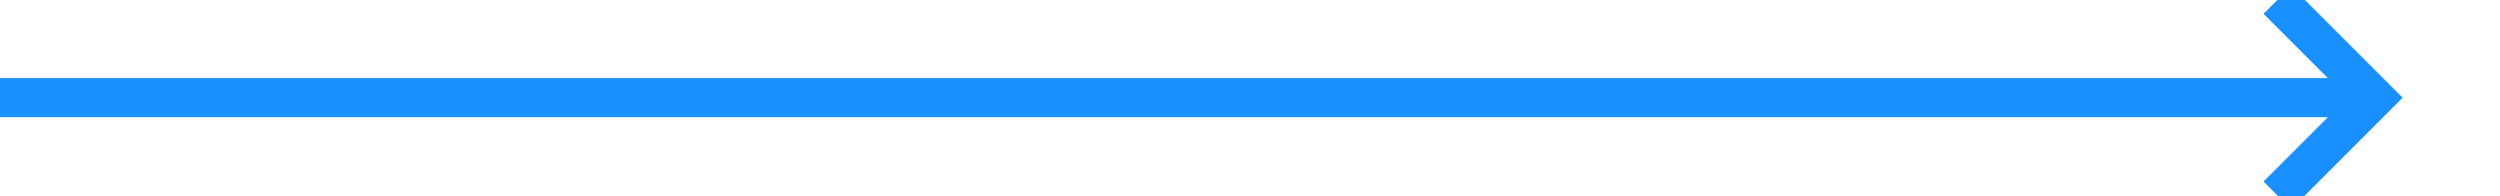
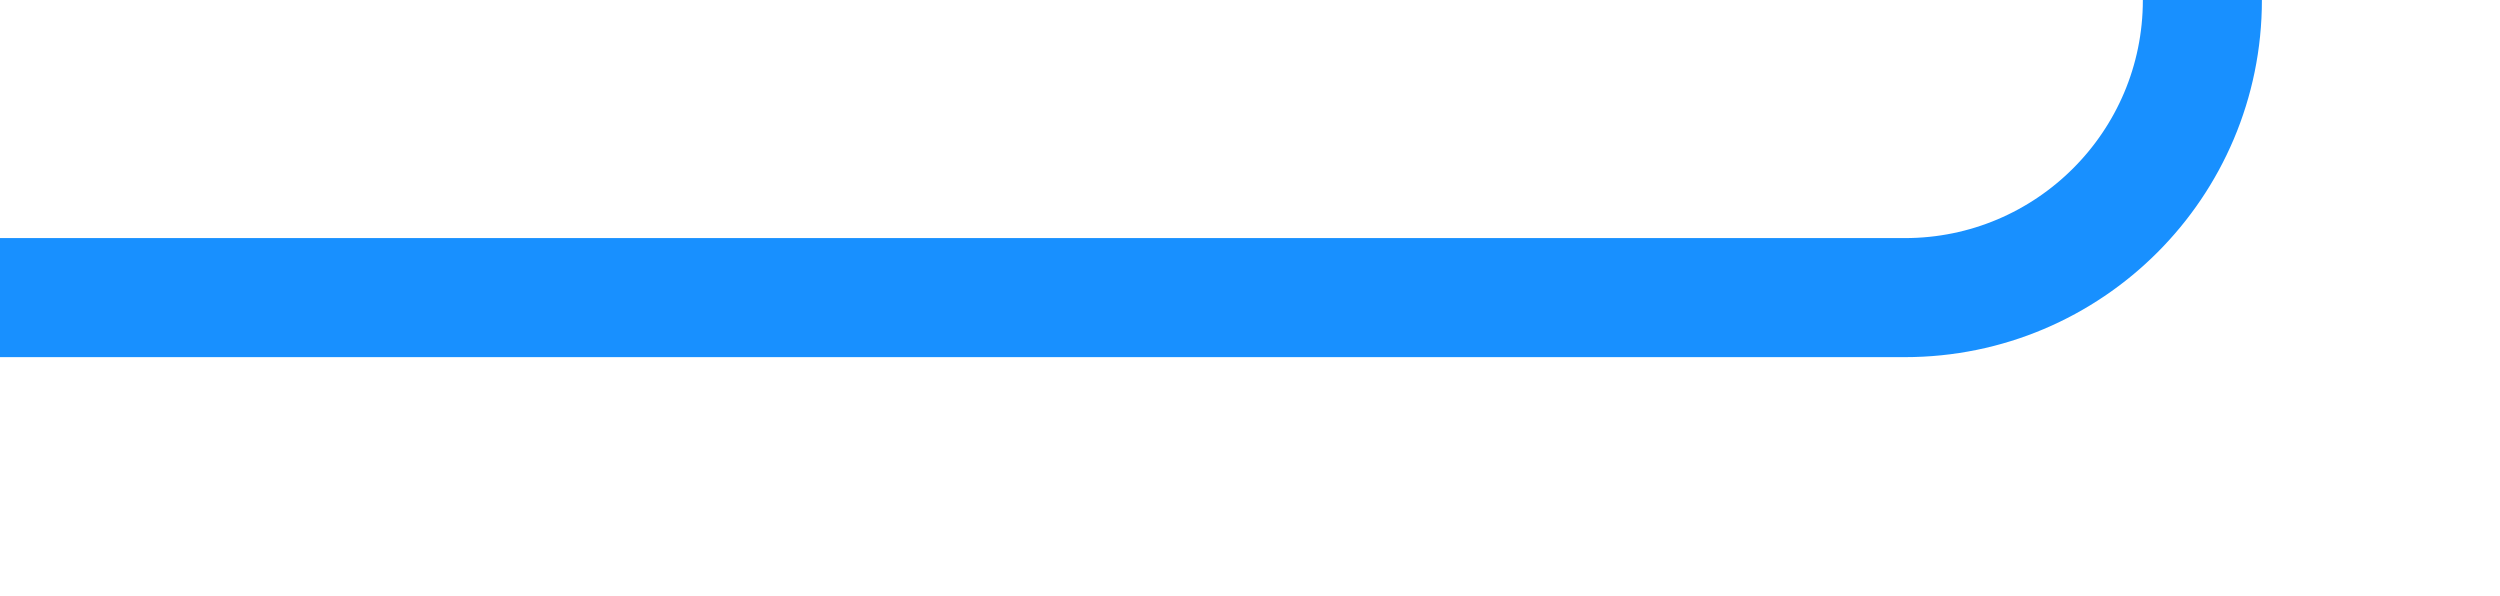
- <svg xmlns="http://www.w3.org/2000/svg" version="1.1" width="128px" height="10px" preserveAspectRatio="xMinYMid meet" viewBox="1040 90  128 8">
-   <path d="M 1040 94  L 1161 94  " stroke-width="2" stroke="#1890ff" fill="none" />
-   <path d="M 1155.893 89.707  L 1160.186 94  L 1155.893 98.293  L 1157.307 99.707  L 1162.307 94.707  L 1163.014 94  L 1162.307 93.293  L 1157.307 88.293  L 1155.893 89.707  Z " fill-rule="nonzero" fill="#1890ff" stroke="none" />
+ <svg xmlns="http://www.w3.org/2000/svg" version="1.1" width="42px" height="10px" preserveAspectRatio="xMinYMid meet" viewBox="369 503  42 8">
+   <path d="M 369 507  L 401 507  A 5 5 0 0 0 406 502 L 406 99  A 5 5 0 0 1 411 94 L 697 94  " stroke-width="2" stroke="#1890ff" fill="none" />
+   <path d="M 691.893 89.707  L 696.186 94  L 691.893 98.293  L 693.307 99.707  L 698.307 94.707  L 699.014 94  L 698.307 93.293  L 693.307 88.293  L 691.893 89.707  Z " fill-rule="nonzero" fill="#1890ff" stroke="none" />
</svg>
